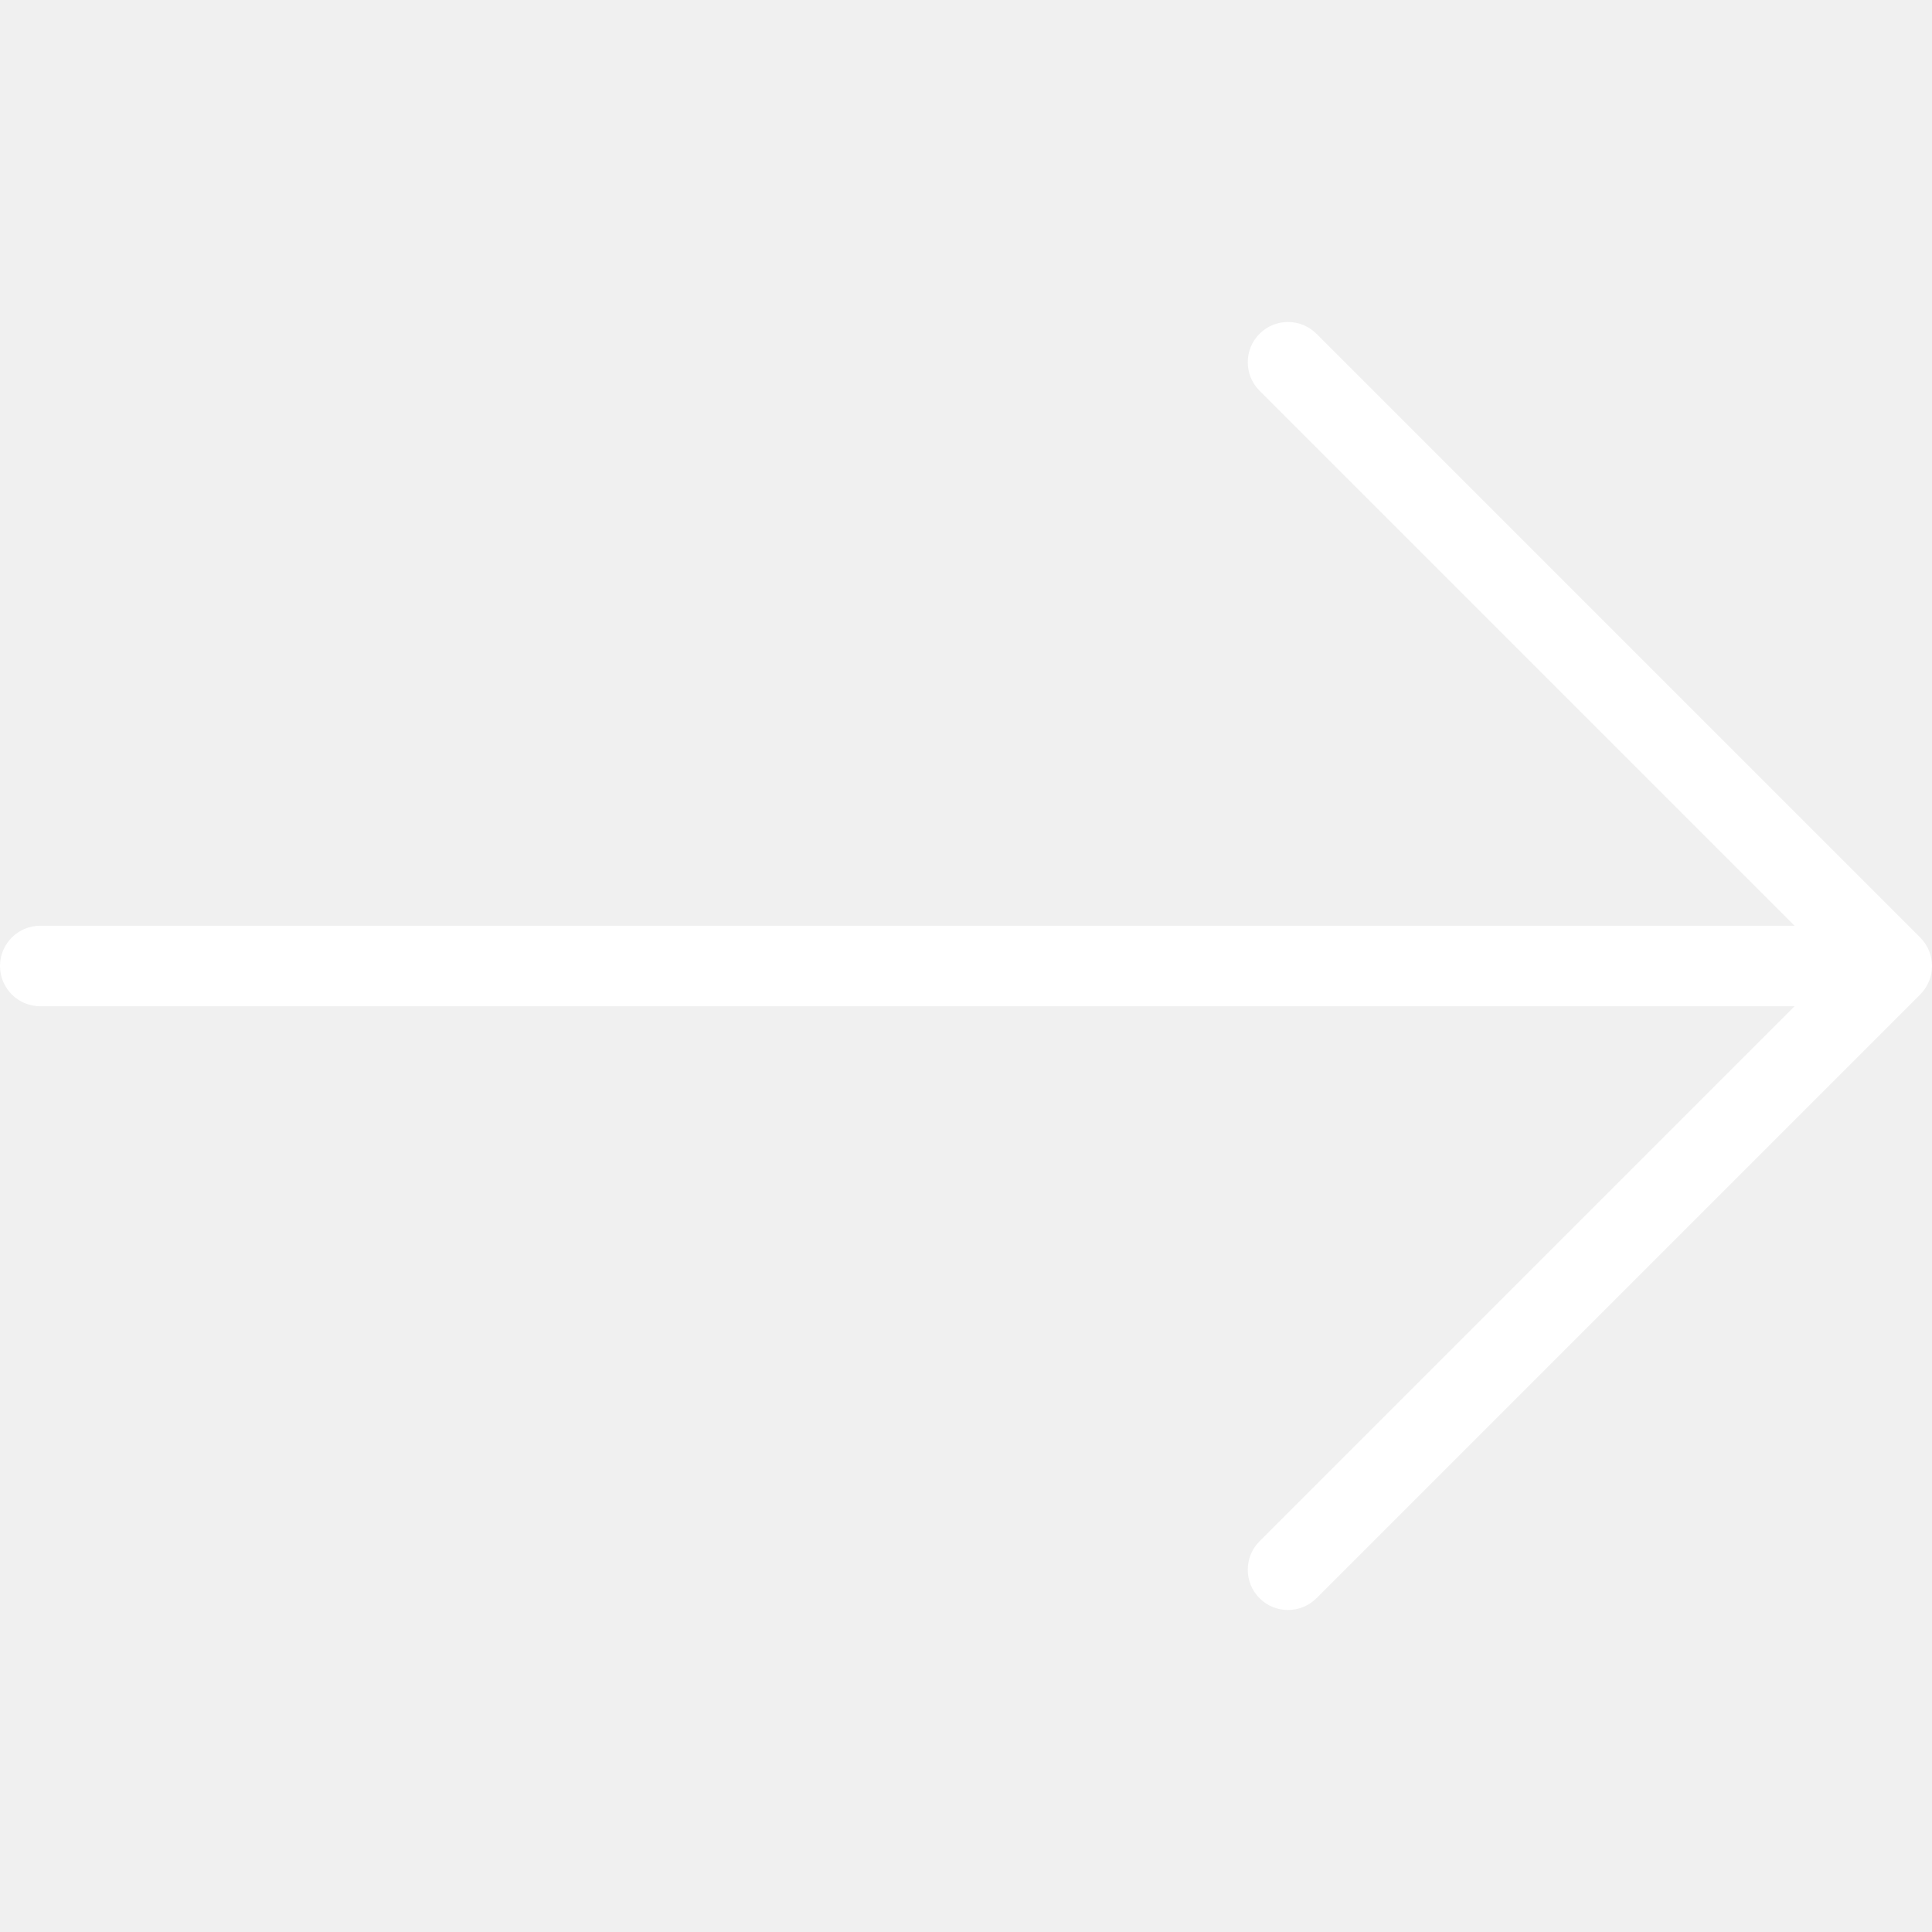
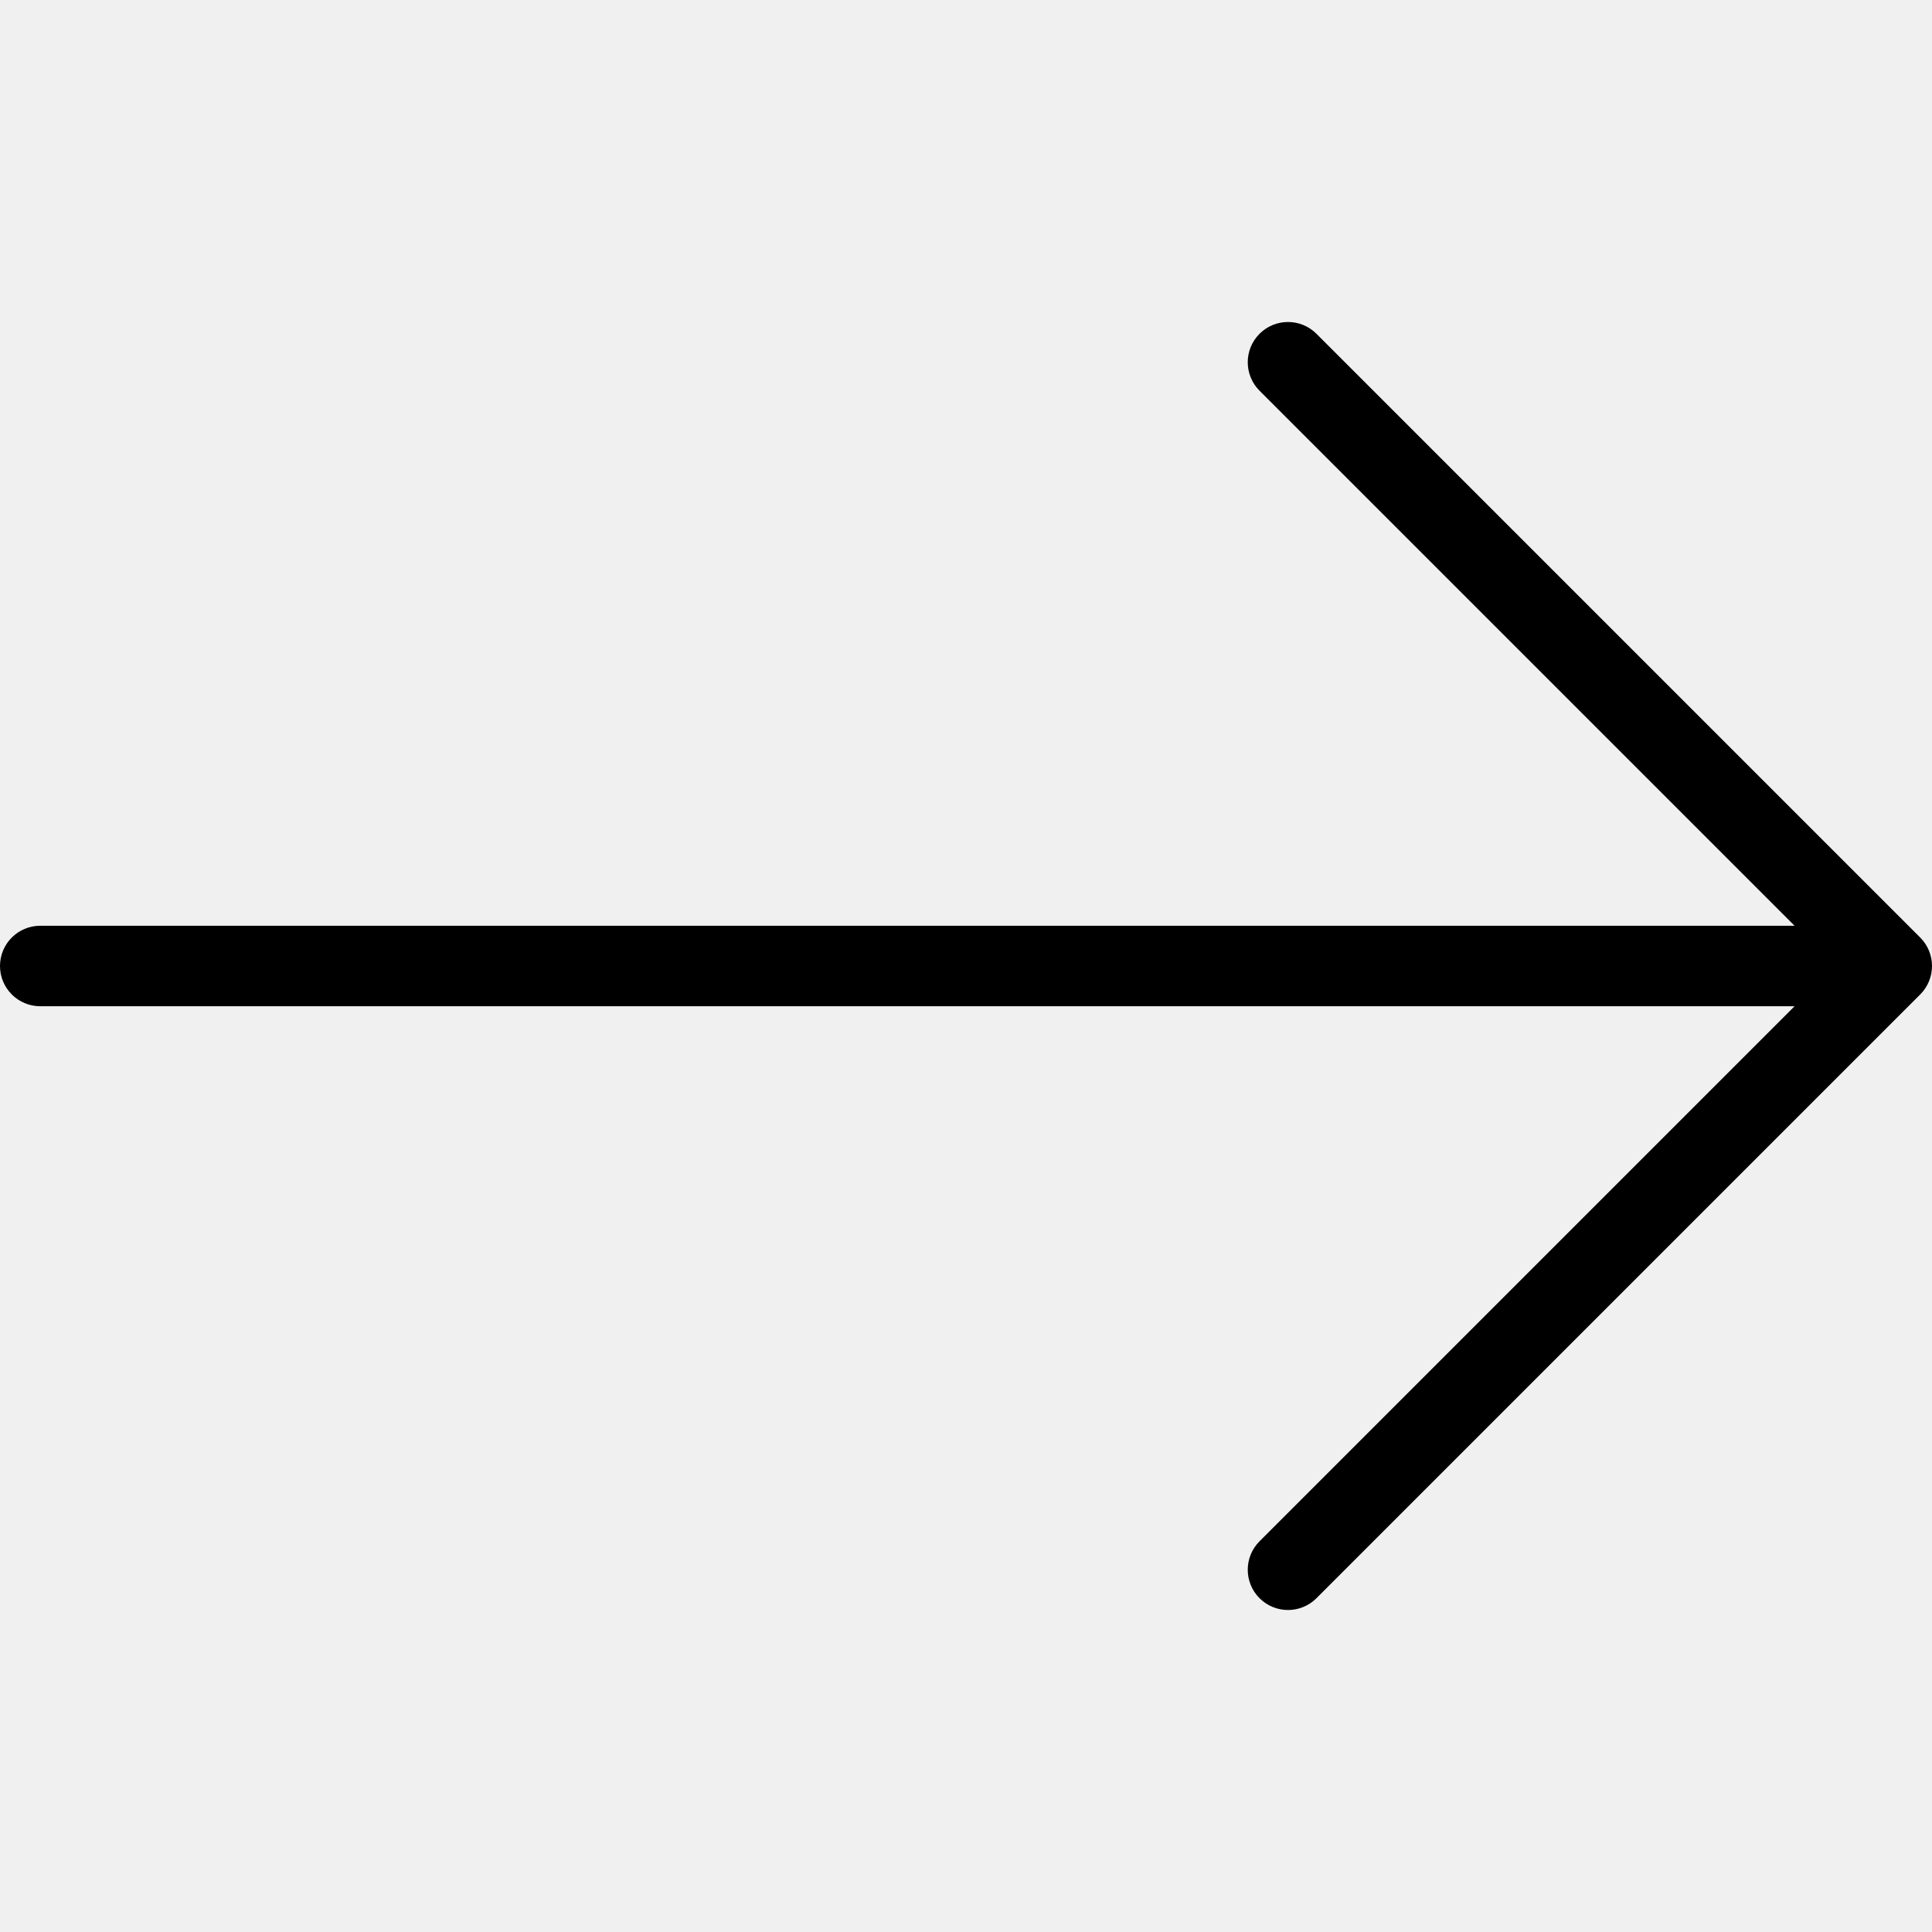
<svg xmlns="http://www.w3.org/2000/svg" width="30" height="30" viewBox="0 0 30 30" fill="none">
  <g clip-path="url(#clip0)">
-     <path d="M29.817 14.558L20.442 5.183C20.198 4.939 19.802 4.939 19.558 5.183C19.314 5.427 19.314 5.823 19.558 6.067L27.866 14.375H0.625C0.28 14.375 0 14.655 0 15C0 15.345 0.28 15.625 0.625 15.625H27.866L19.558 23.933C19.314 24.177 19.314 24.573 19.558 24.817C19.68 24.939 19.84 25 20 25C20.16 25 20.32 24.939 20.442 24.817L29.817 15.442C30.061 15.198 30.061 14.802 29.817 14.558Z" fill="#fff" />
+     <path d="M29.817 14.558L20.442 5.183C20.198 4.939 19.802 4.939 19.558 5.183C19.314 5.427 19.314 5.823 19.558 6.067L27.866 14.375H0.625C0.28 14.375 0 14.655 0 15C0 15.345 0.28 15.625 0.625 15.625H27.866L19.558 23.933C19.314 24.177 19.314 24.573 19.558 24.817C19.68 24.939 19.84 25 20 25C20.16 25 20.32 24.939 20.442 24.817L29.817 15.442C30.061 15.198 30.061 14.802 29.817 14.558Z" fill="currentColor" />
  </g>
  <defs>
    <clipPath id="clip0">
-       <path fill="#fff" d="M0 0H30V30H0z" />
+       <path fill="currentColor" d="M0 0H30V30H0z" />
    </clipPath>
  </defs>
</svg>
